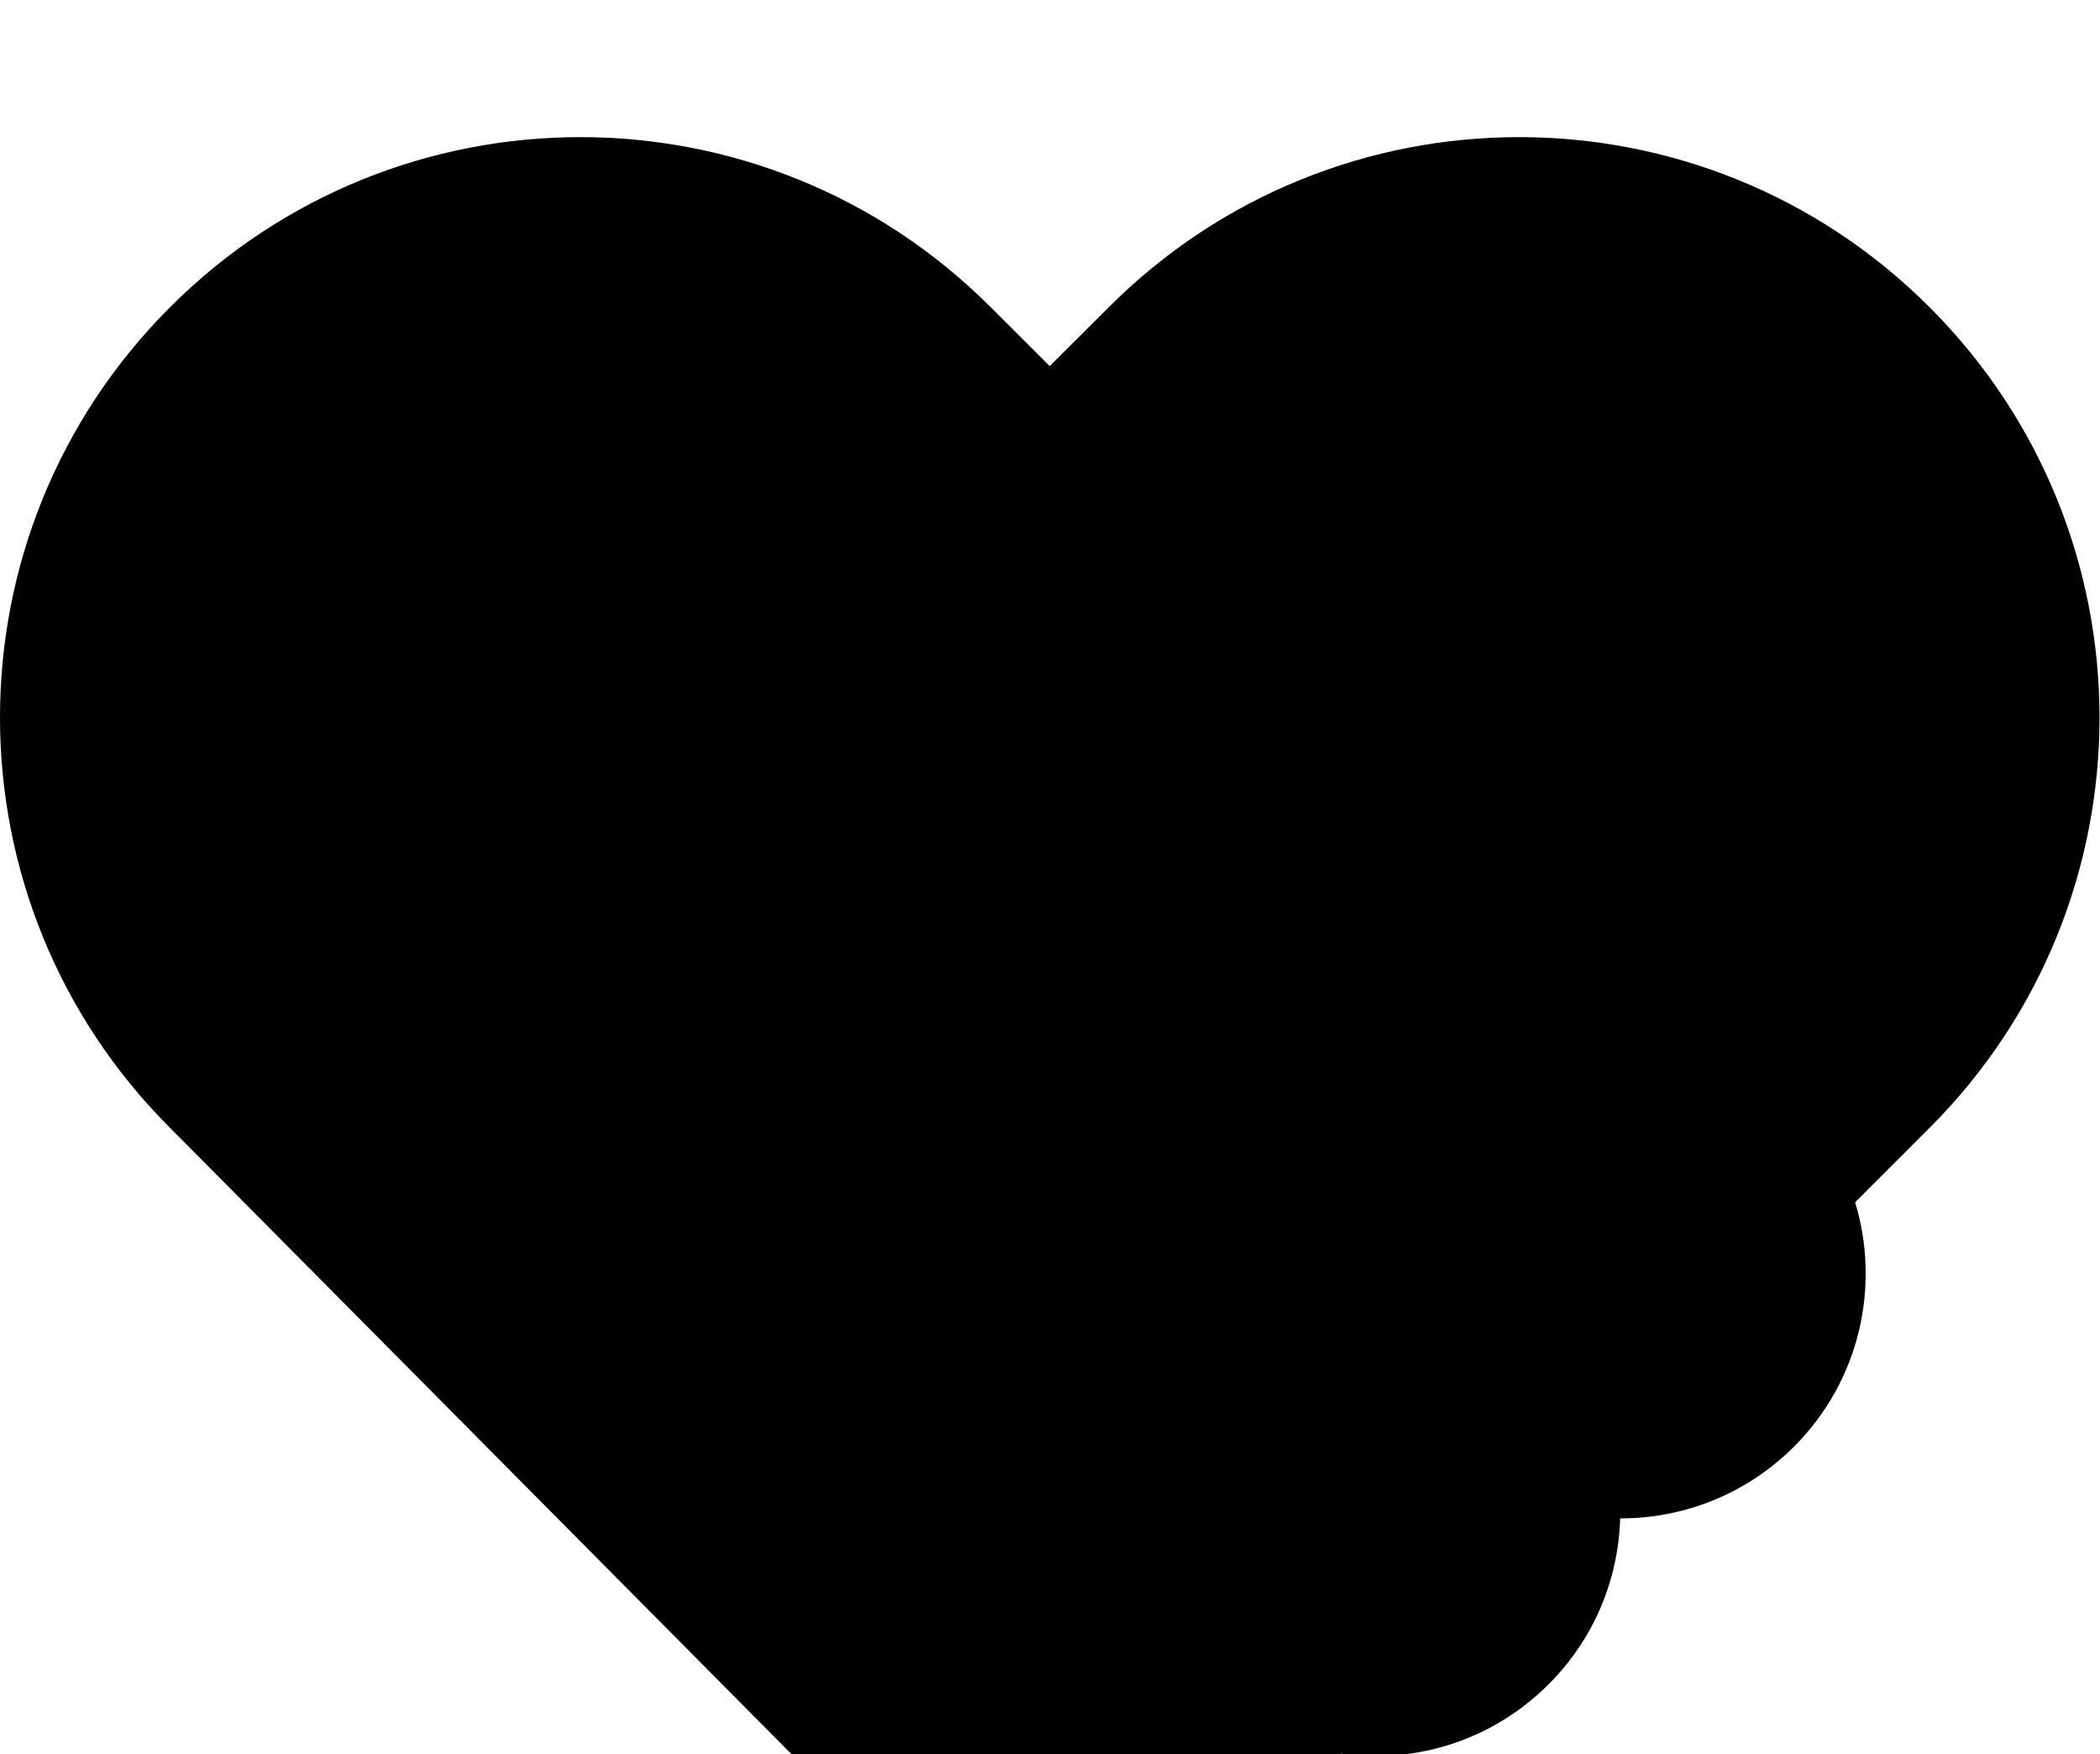
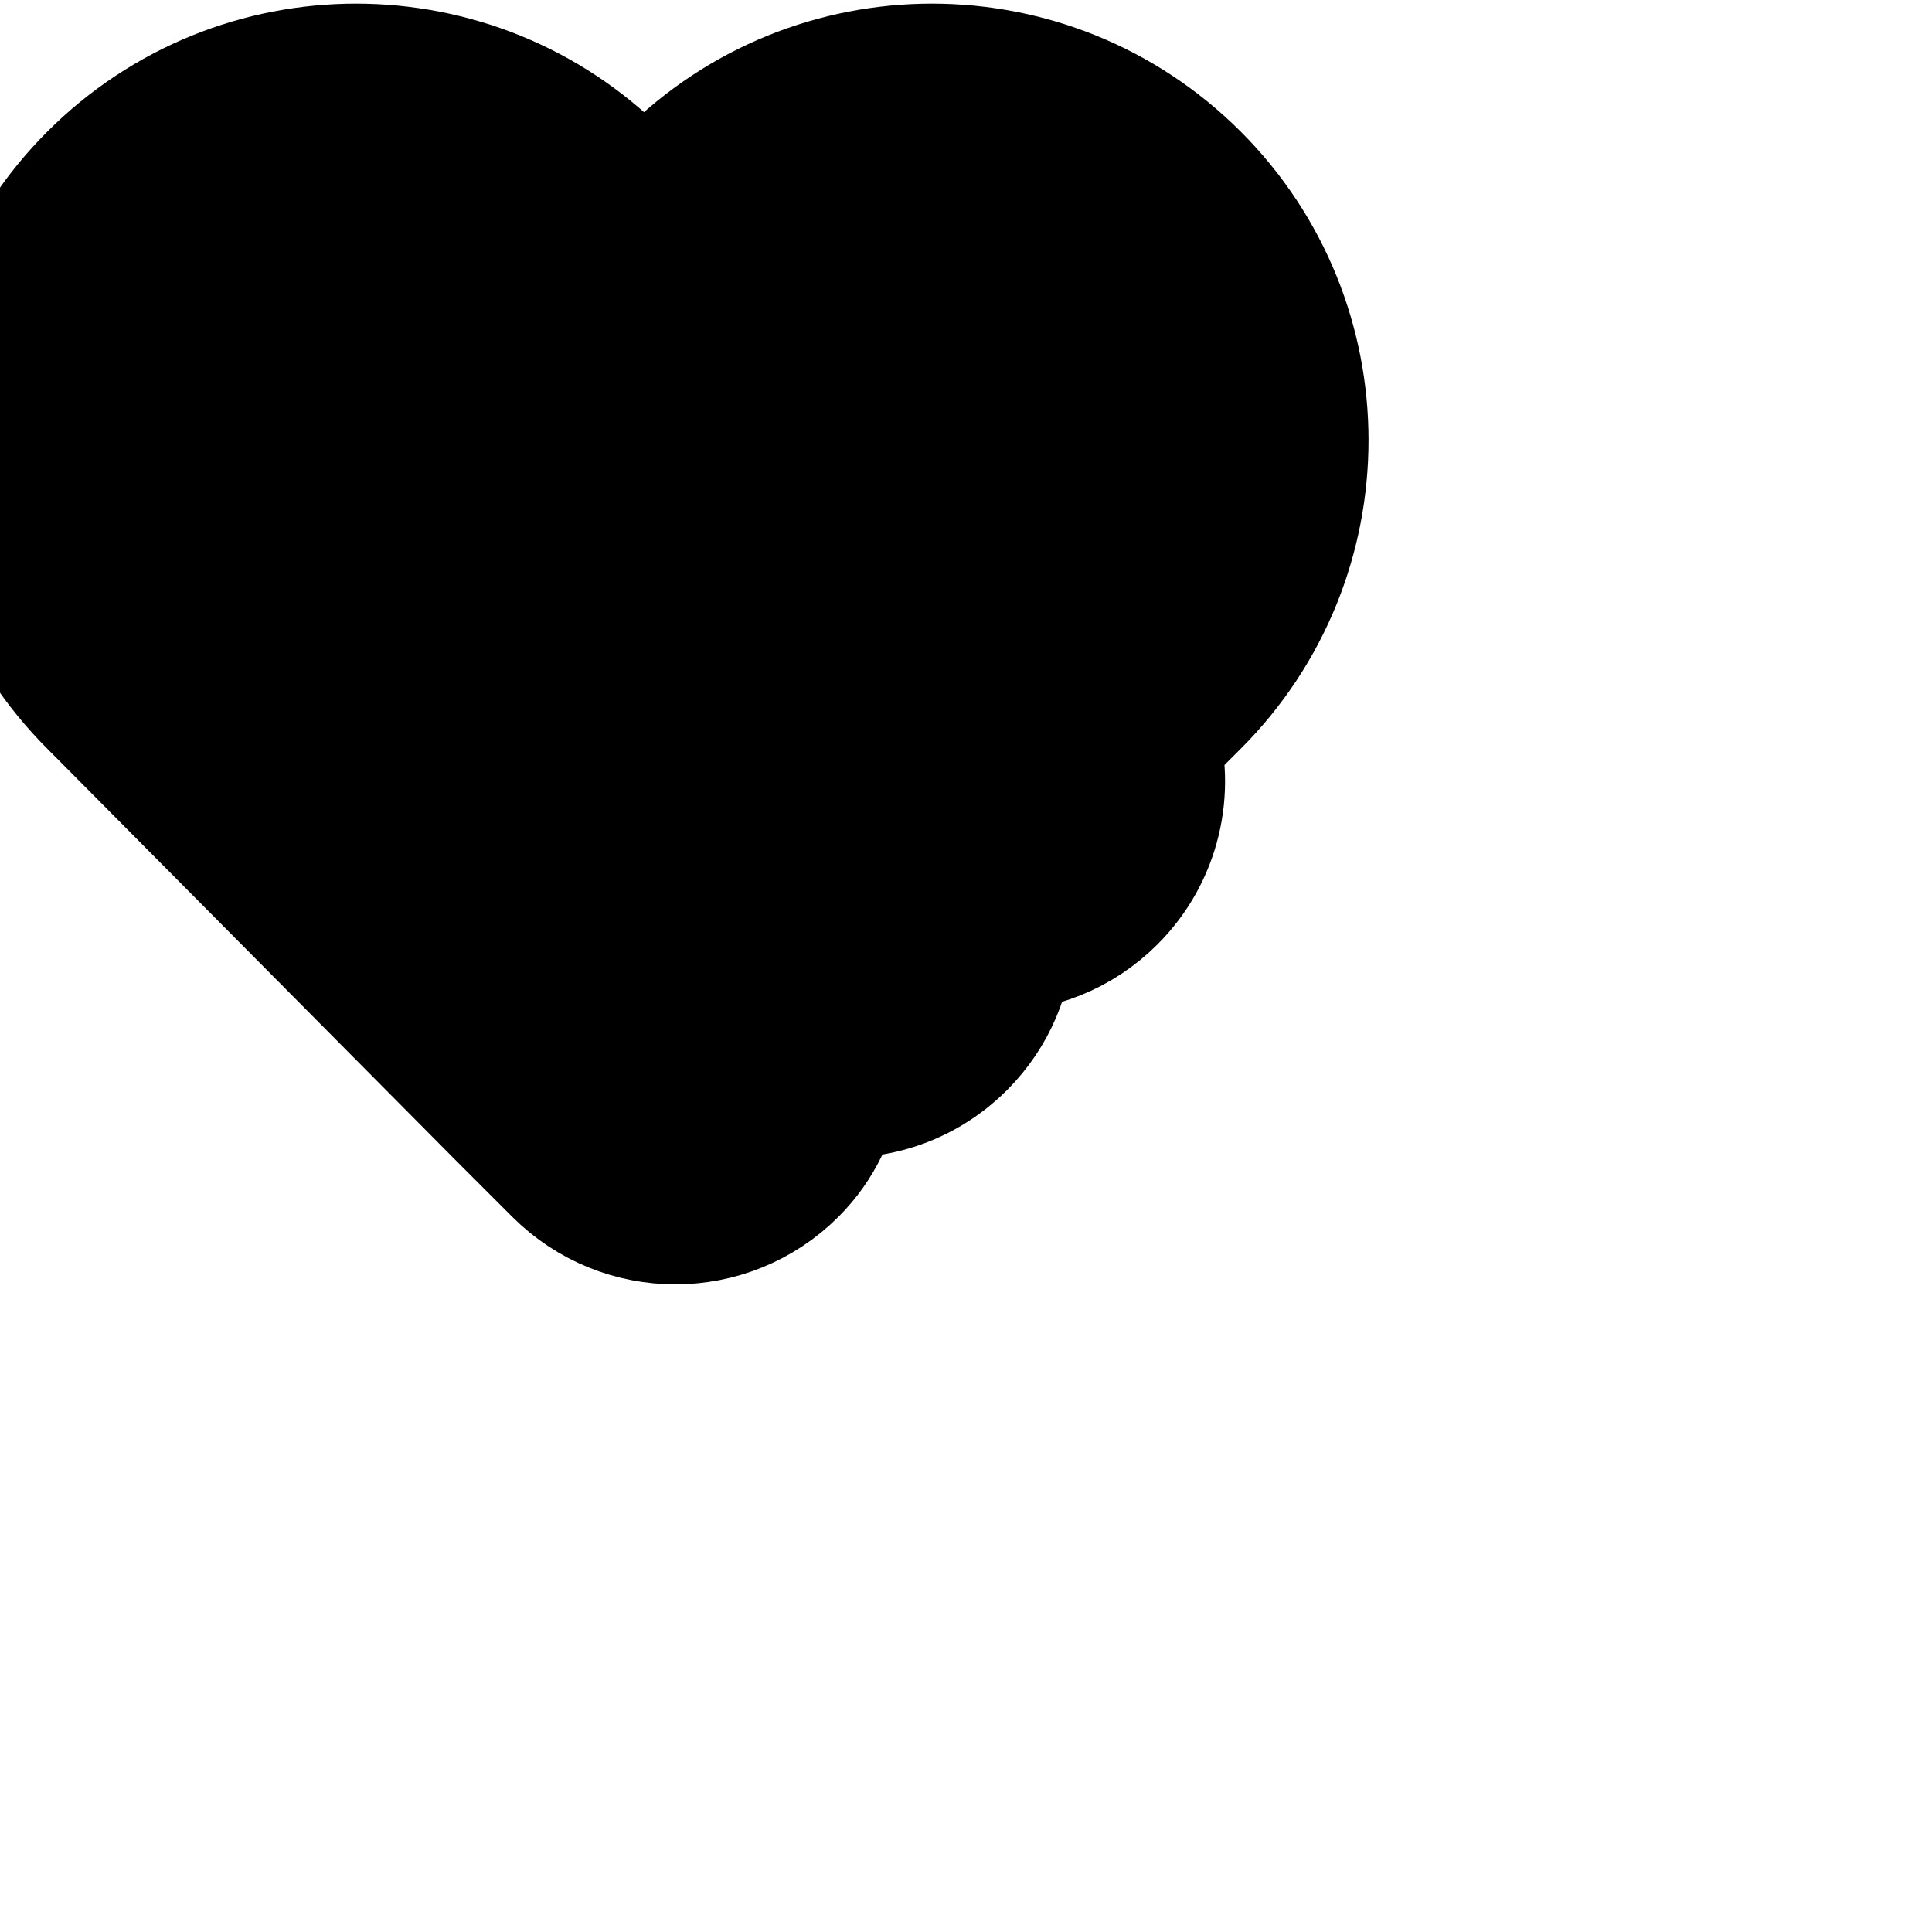
- <svg stroke="none">
+ <svg xmlns="http://www.w3.org/2000/svg" width="24" height="24" viewBox="0 0 24 24" fill="none" stroke="currentColor" stroke-width="2" stroke-linecap="round" stroke-linejoin="round">
  <path fillRule="evenodd" clipRule="evenodd" d="M6.744 3.147C5.462 1.865 3.384 1.865 2.102 3.147C0.82 4.429 0.819 6.507 2.101 7.789L2.271 7.959L7.145 12.871L7.147 12.873L7.876 13.602C8.16 13.886 8.62 13.886 8.903 13.602C9.157 13.348 9.169 12.868 8.887 12.56L8.036 11.709C7.813 11.487 7.813 11.126 8.036 10.903C8.258 10.681 8.619 10.681 8.842 10.903L9.228 11.29C9.236 11.297 9.244 11.304 9.251 11.311L9.709 11.77L9.712 11.773L9.715 11.775L9.717 11.777L9.721 11.782L9.725 11.786L9.731 11.792L9.969 12.03C10.252 12.314 10.712 12.314 10.995 12.03C11.279 11.747 11.279 11.287 10.995 11.004L9.83 9.838C9.607 9.615 9.607 9.254 9.83 9.032C9.95 8.911 10.111 8.856 10.268 8.866C10.408 8.87 10.547 8.926 10.654 9.033L11.839 10.218C12.123 10.502 12.582 10.502 12.866 10.218C13.149 9.935 13.149 9.475 12.866 9.191L11.662 7.987C11.439 7.765 11.439 7.404 11.662 7.181C11.884 6.959 12.245 6.959 12.468 7.181L13.487 8.201L13.899 7.789C15.181 6.507 15.181 4.429 13.899 3.147C12.617 1.865 10.538 1.865 9.256 3.147L7.885 4.517L7.251 5.151C7.251 5.151 7.251 5.151 7.251 5.151C6.779 5.624 6.779 6.39 7.251 6.863C7.724 7.335 8.49 7.335 8.963 6.863L11.049 4.776C11.272 4.554 11.633 4.554 11.855 4.776C12.078 4.999 12.078 5.36 11.855 5.582L9.769 7.669C8.851 8.587 7.363 8.587 6.445 7.669C5.527 6.751 5.527 5.263 6.445 4.345L7.079 3.711L7.194 3.596L6.744 3.147ZM8 2.79L7.55 2.341C5.823 0.613 3.023 0.613 1.296 2.341C-0.432 4.068 -0.432 6.868 1.296 8.595L1.462 8.762L1.464 8.764L6.338 13.676L6.339 13.677L7.07 14.408C7.799 15.137 8.98 15.137 9.709 14.408C10.004 14.113 10.17 13.745 10.22 13.364C10.781 13.443 11.37 13.267 11.801 12.836C12.152 12.486 12.334 12.03 12.347 11.571C12.826 11.572 13.306 11.39 13.672 11.024C14.176 10.52 14.331 9.8 14.138 9.162L14.705 8.595C16.432 6.868 16.432 4.068 14.705 2.341C12.977 0.613 10.177 0.613 8.45 2.341L8 2.79Z" fill="currentColor" />
</svg>
